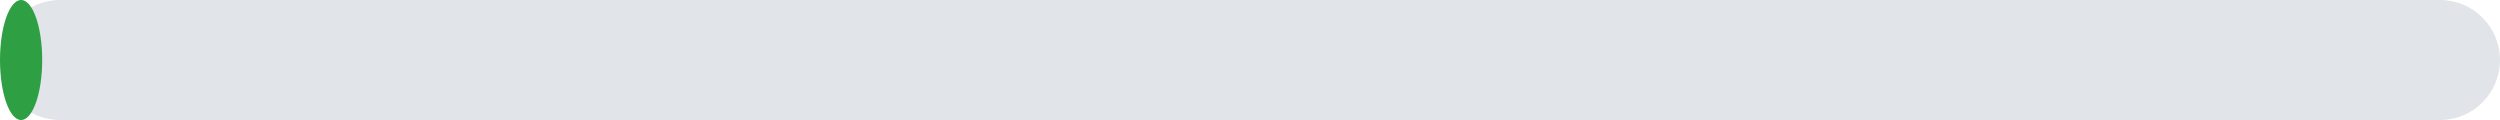
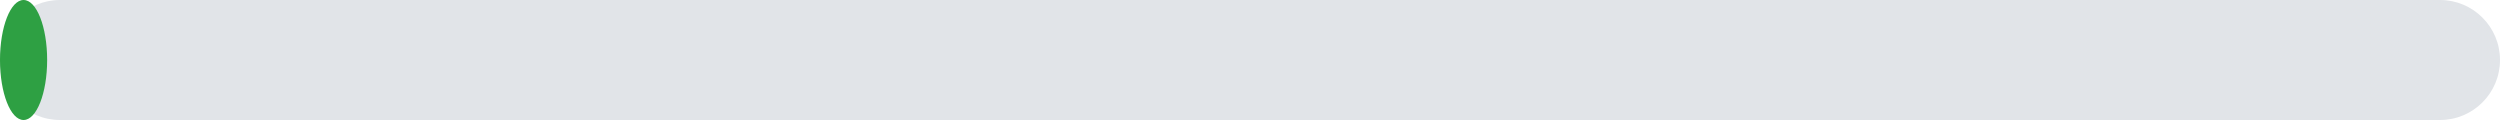
<svg xmlns="http://www.w3.org/2000/svg" width="500" height="24" viewBox="0 0 500 24">
  <rect x="0" y="0" width="500" height="24" rx="12" fill="#e1e4e8" />
-   <rect x="0" y="0" width="8.44" height="24" rx="12" fill="#2ea043" />
+   <rect x="0" y="0" width="9.43" height="24" rx="12" fill="#2ea043" />
</svg>
